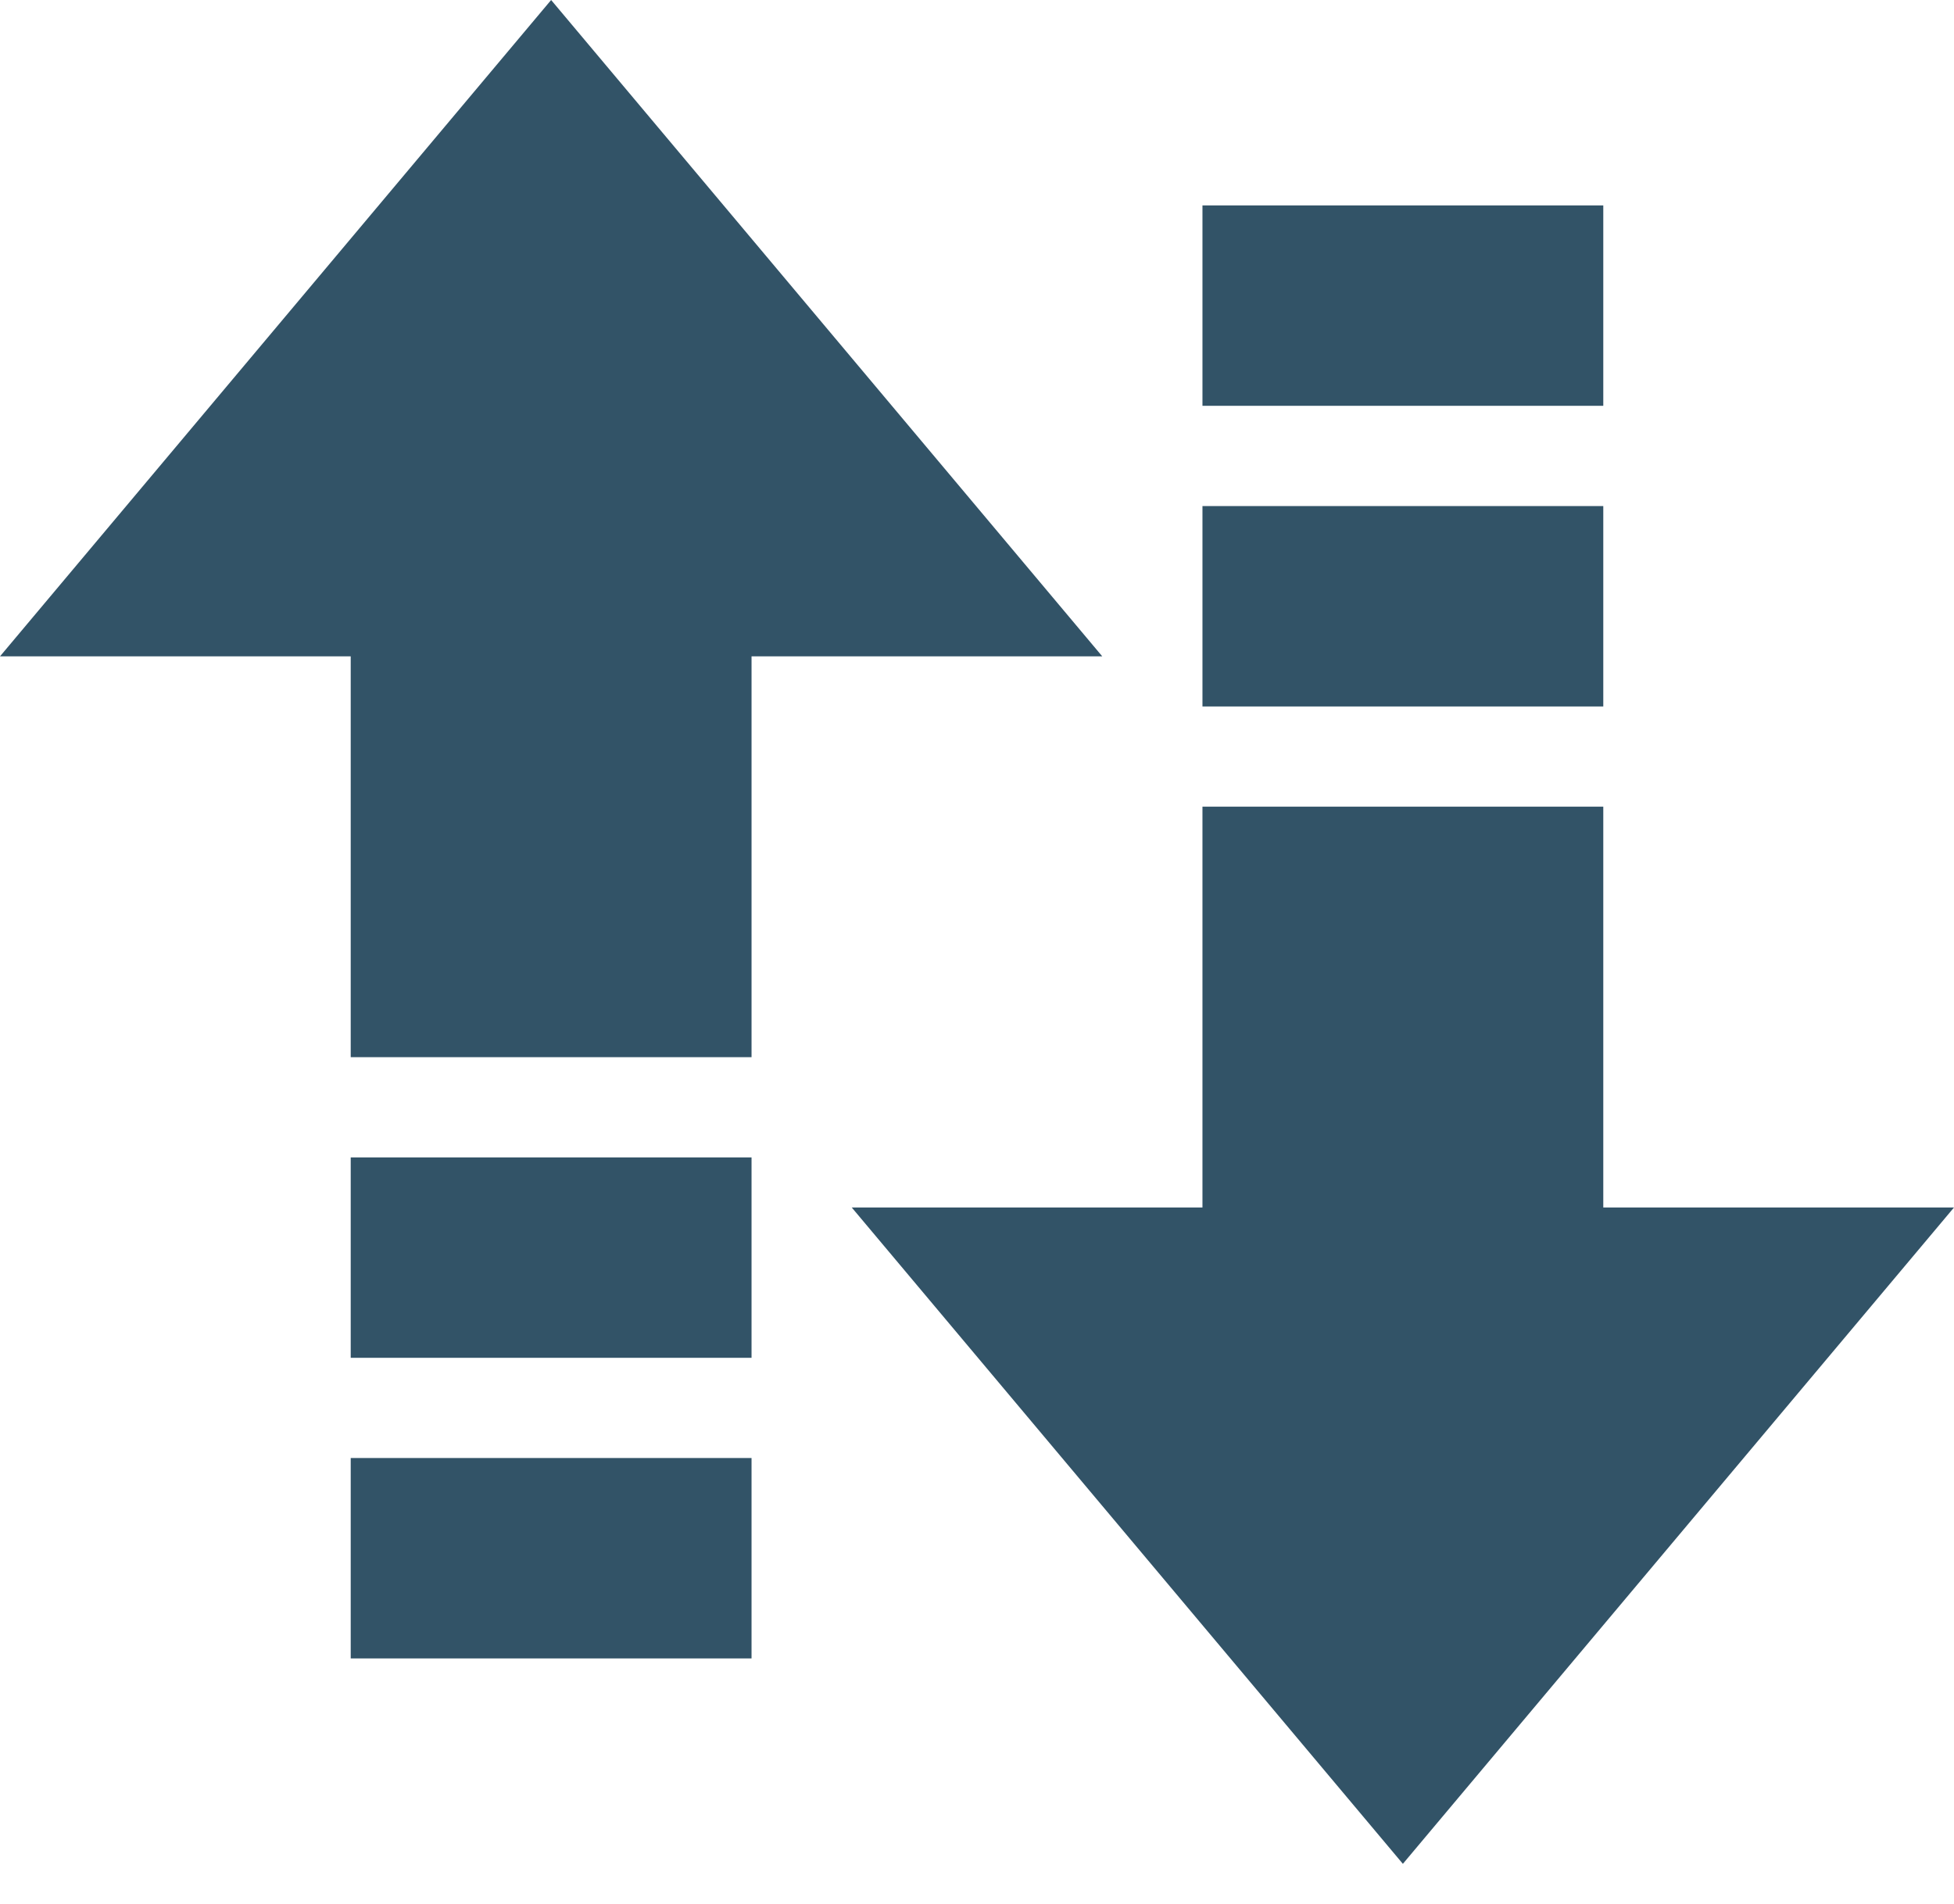
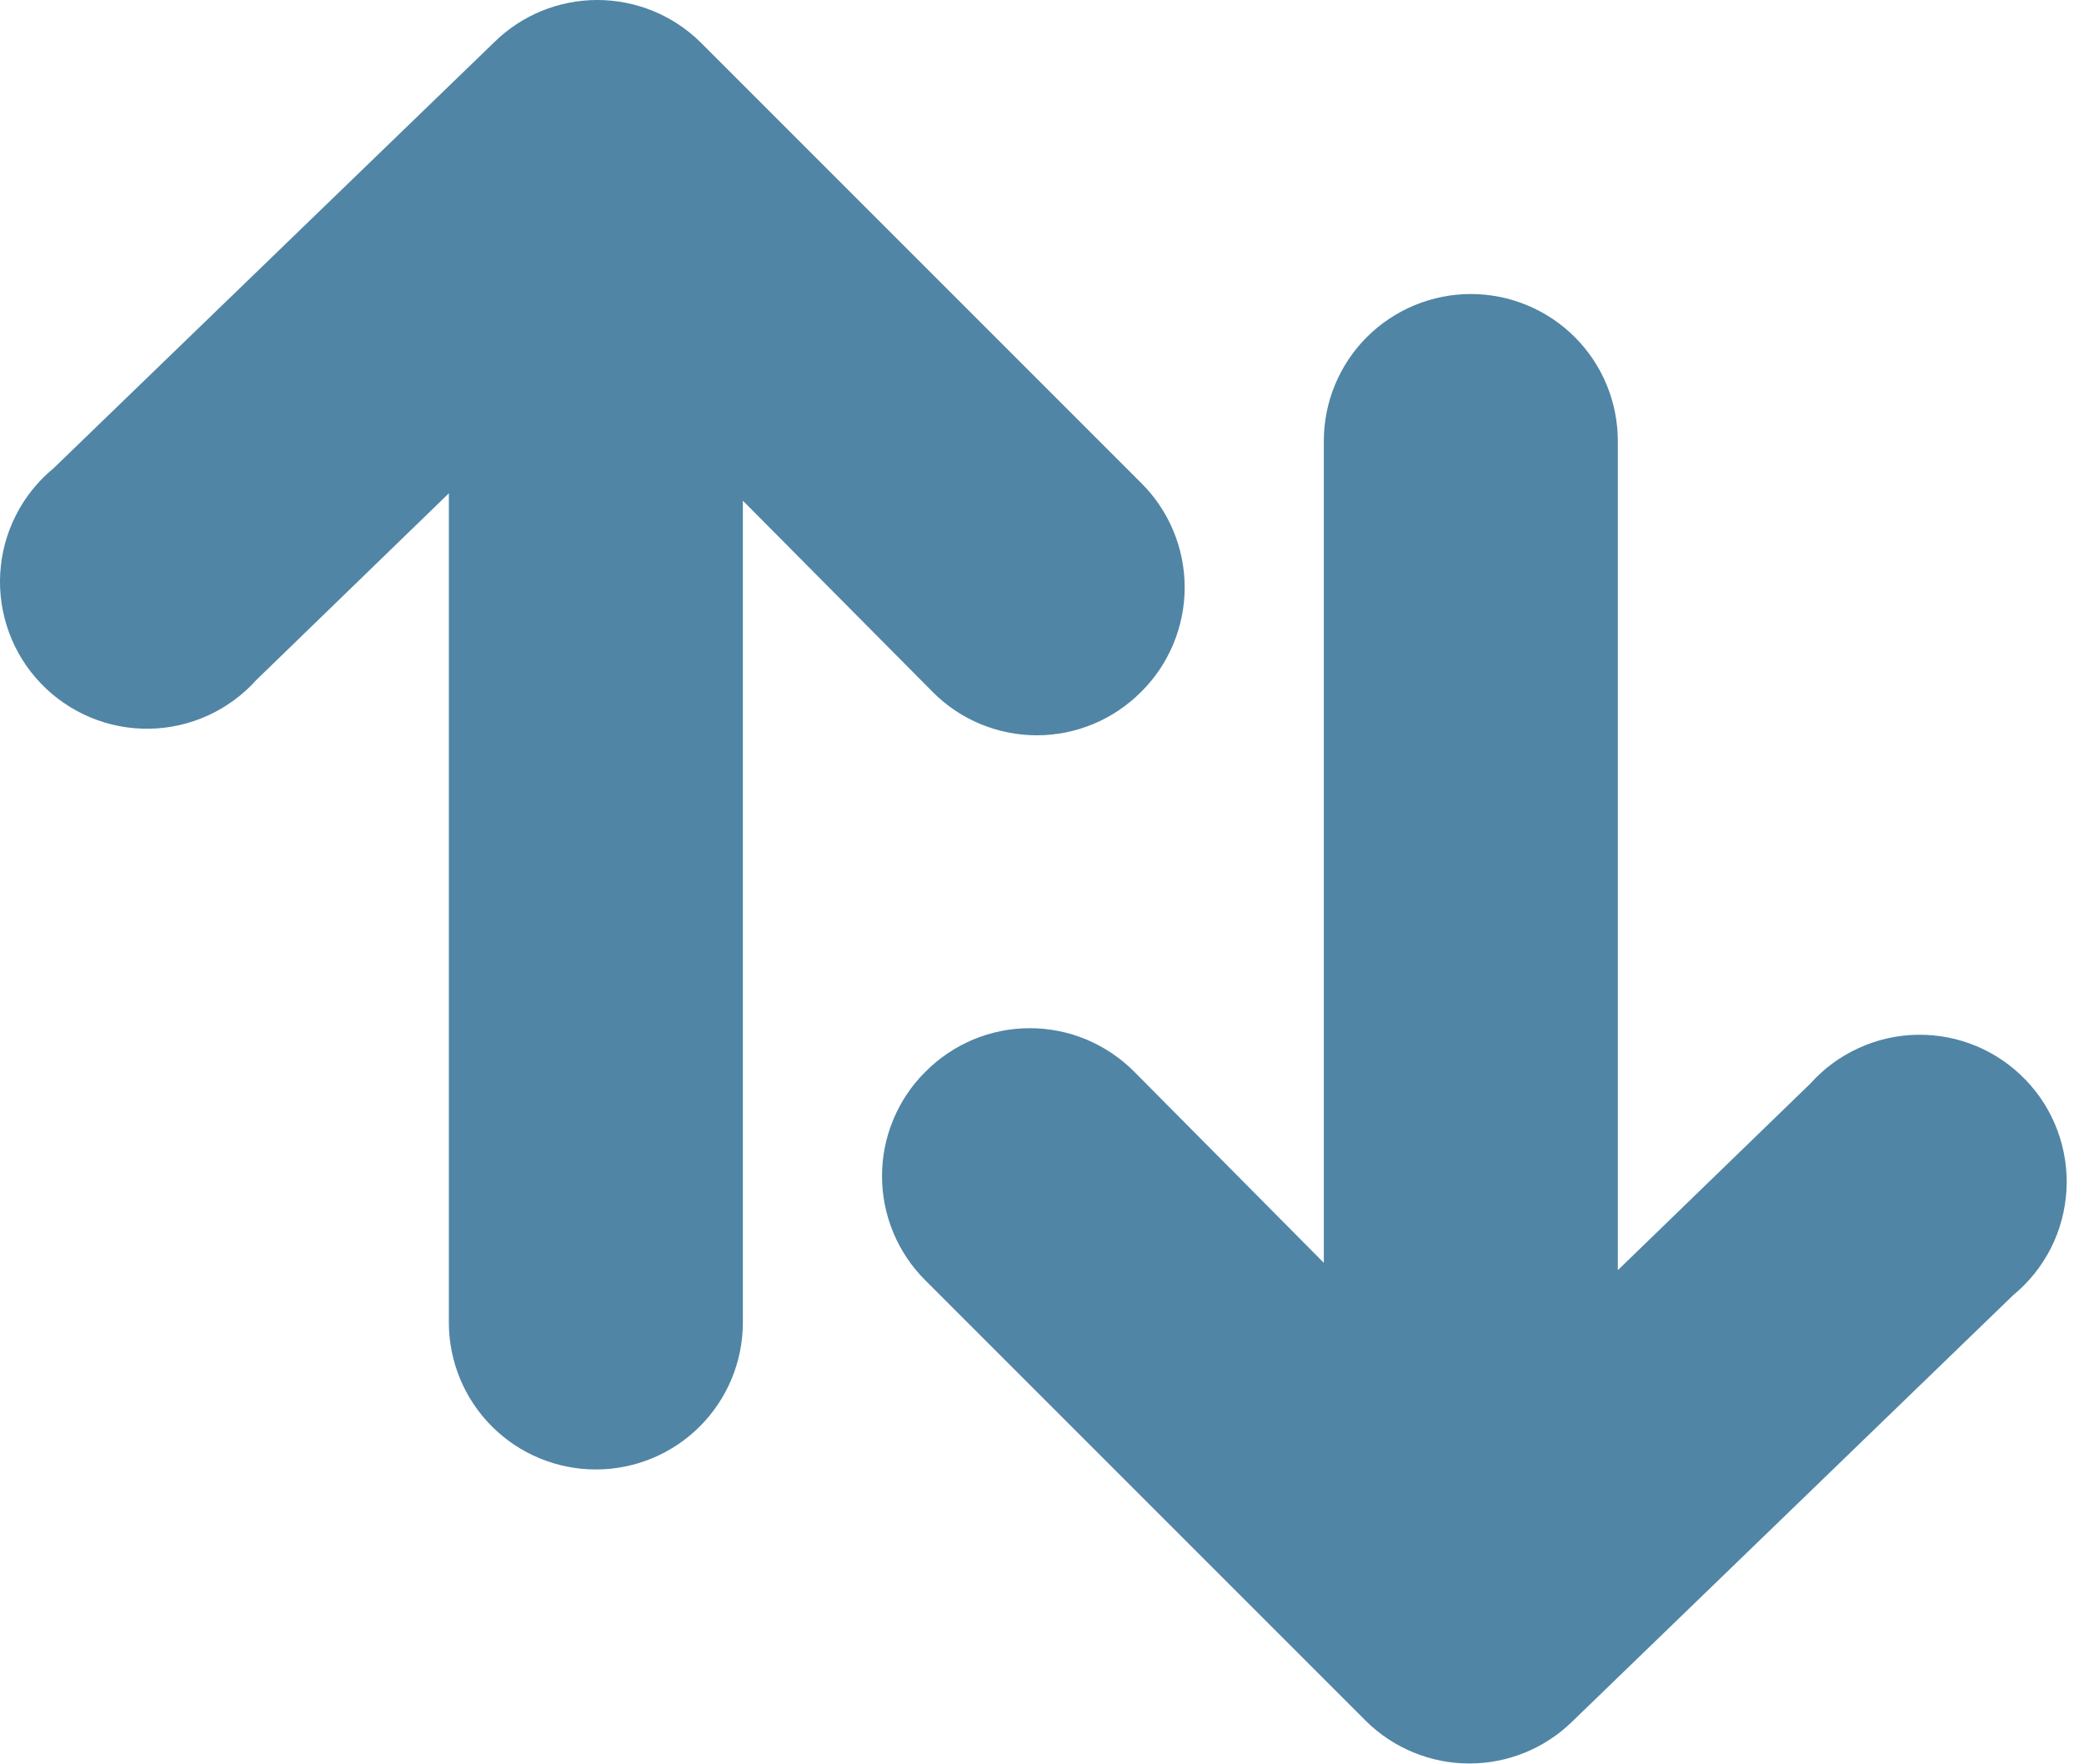
- <svg xmlns="http://www.w3.org/2000/svg" width="39" height="38" viewBox="0 0 39 38" fill="none">
-   <path d="M11 0L22 13.1H0L11 0ZM7 29.1H15V33.1H7V29.1ZM7 23.1H15V27.1H7V23.1Z" fill="#325367" />
-   <rect x="7" y="10.1" width="8" height="11" fill="#325367" />
-   <path d="M28 37.2L17 24.1L39 24.1L28 37.2ZM32 8.1L24 8.1V4.1H32L32 8.1ZM32 14.1L24 14.1V10.1L32 10.1V14.1Z" fill="#325367" />
-   <rect x="32" y="27.1" width="8" height="11" transform="rotate(-180 32 27.1001)" fill="#325367" />
+ <svg xmlns="http://www.w3.org/2000/svg" width="26" height="22" viewBox="0 0 26 22" fill="none">
+   <path d="M8.736 0.524C8.393 0.188 7.932 0 7.452 0C6.972 0 6.511 0.188 6.169 0.524L0.667 5.843C0.472 6.003 0.313 6.202 0.199 6.427C0.084 6.652 0.018 6.898 0.003 7.15C-0.012 7.402 0.026 7.654 0.113 7.891C0.2 8.128 0.335 8.344 0.51 8.526C0.684 8.708 0.895 8.852 1.128 8.95C1.36 9.047 1.611 9.095 1.863 9.091C2.115 9.087 2.364 9.031 2.594 8.926C2.823 8.822 3.029 8.671 3.198 8.483L5.6 6.154V16.498C5.6 16.984 5.793 17.451 6.137 17.795C6.481 18.139 6.948 18.332 7.434 18.332C7.92 18.332 8.387 18.139 8.731 17.795C9.075 17.451 9.268 16.984 9.268 16.498V6.246L11.634 8.63C11.804 8.802 12.007 8.939 12.23 9.032C12.454 9.125 12.694 9.173 12.936 9.173C13.178 9.173 13.418 9.125 13.641 9.032C13.864 8.939 14.067 8.802 14.238 8.63C14.41 8.46 14.546 8.257 14.639 8.033C14.732 7.81 14.78 7.57 14.78 7.328C14.78 7.086 14.732 6.846 14.639 6.623C14.546 6.399 14.41 6.197 14.238 6.026L8.736 0.524Z" fill="#5085A5" />
+   <path d="M17.048 21.476C17.391 21.812 17.852 22 18.332 22C18.812 22 19.273 21.812 19.616 21.476L25.117 16.157C25.312 15.997 25.471 15.798 25.586 15.573C25.7 15.348 25.766 15.102 25.781 14.85C25.796 14.598 25.758 14.346 25.671 14.109C25.584 13.872 25.449 13.656 25.274 13.474C25.1 13.292 24.89 13.148 24.657 13.05C24.424 12.953 24.174 12.905 23.921 12.909C23.669 12.913 23.42 12.969 23.191 13.074C22.961 13.178 22.755 13.329 22.587 13.517L20.184 15.846V5.502C20.184 5.016 19.991 4.549 19.647 4.205C19.303 3.862 18.837 3.668 18.35 3.668C17.864 3.668 17.397 3.862 17.053 4.205C16.709 4.549 16.516 5.016 16.516 5.502V15.754L14.151 13.37C13.98 13.198 13.777 13.062 13.554 12.968C13.33 12.875 13.091 12.827 12.848 12.827C12.606 12.827 12.367 12.875 12.143 12.968C11.92 13.062 11.717 13.198 11.546 13.37C11.374 13.54 11.238 13.743 11.145 13.967C11.052 14.19 11.004 14.43 11.004 14.672C11.004 14.914 11.052 15.154 11.145 15.377C11.238 15.601 11.374 15.803 11.546 15.974L17.048 21.476Z" fill="#5085A5" />
</svg>
